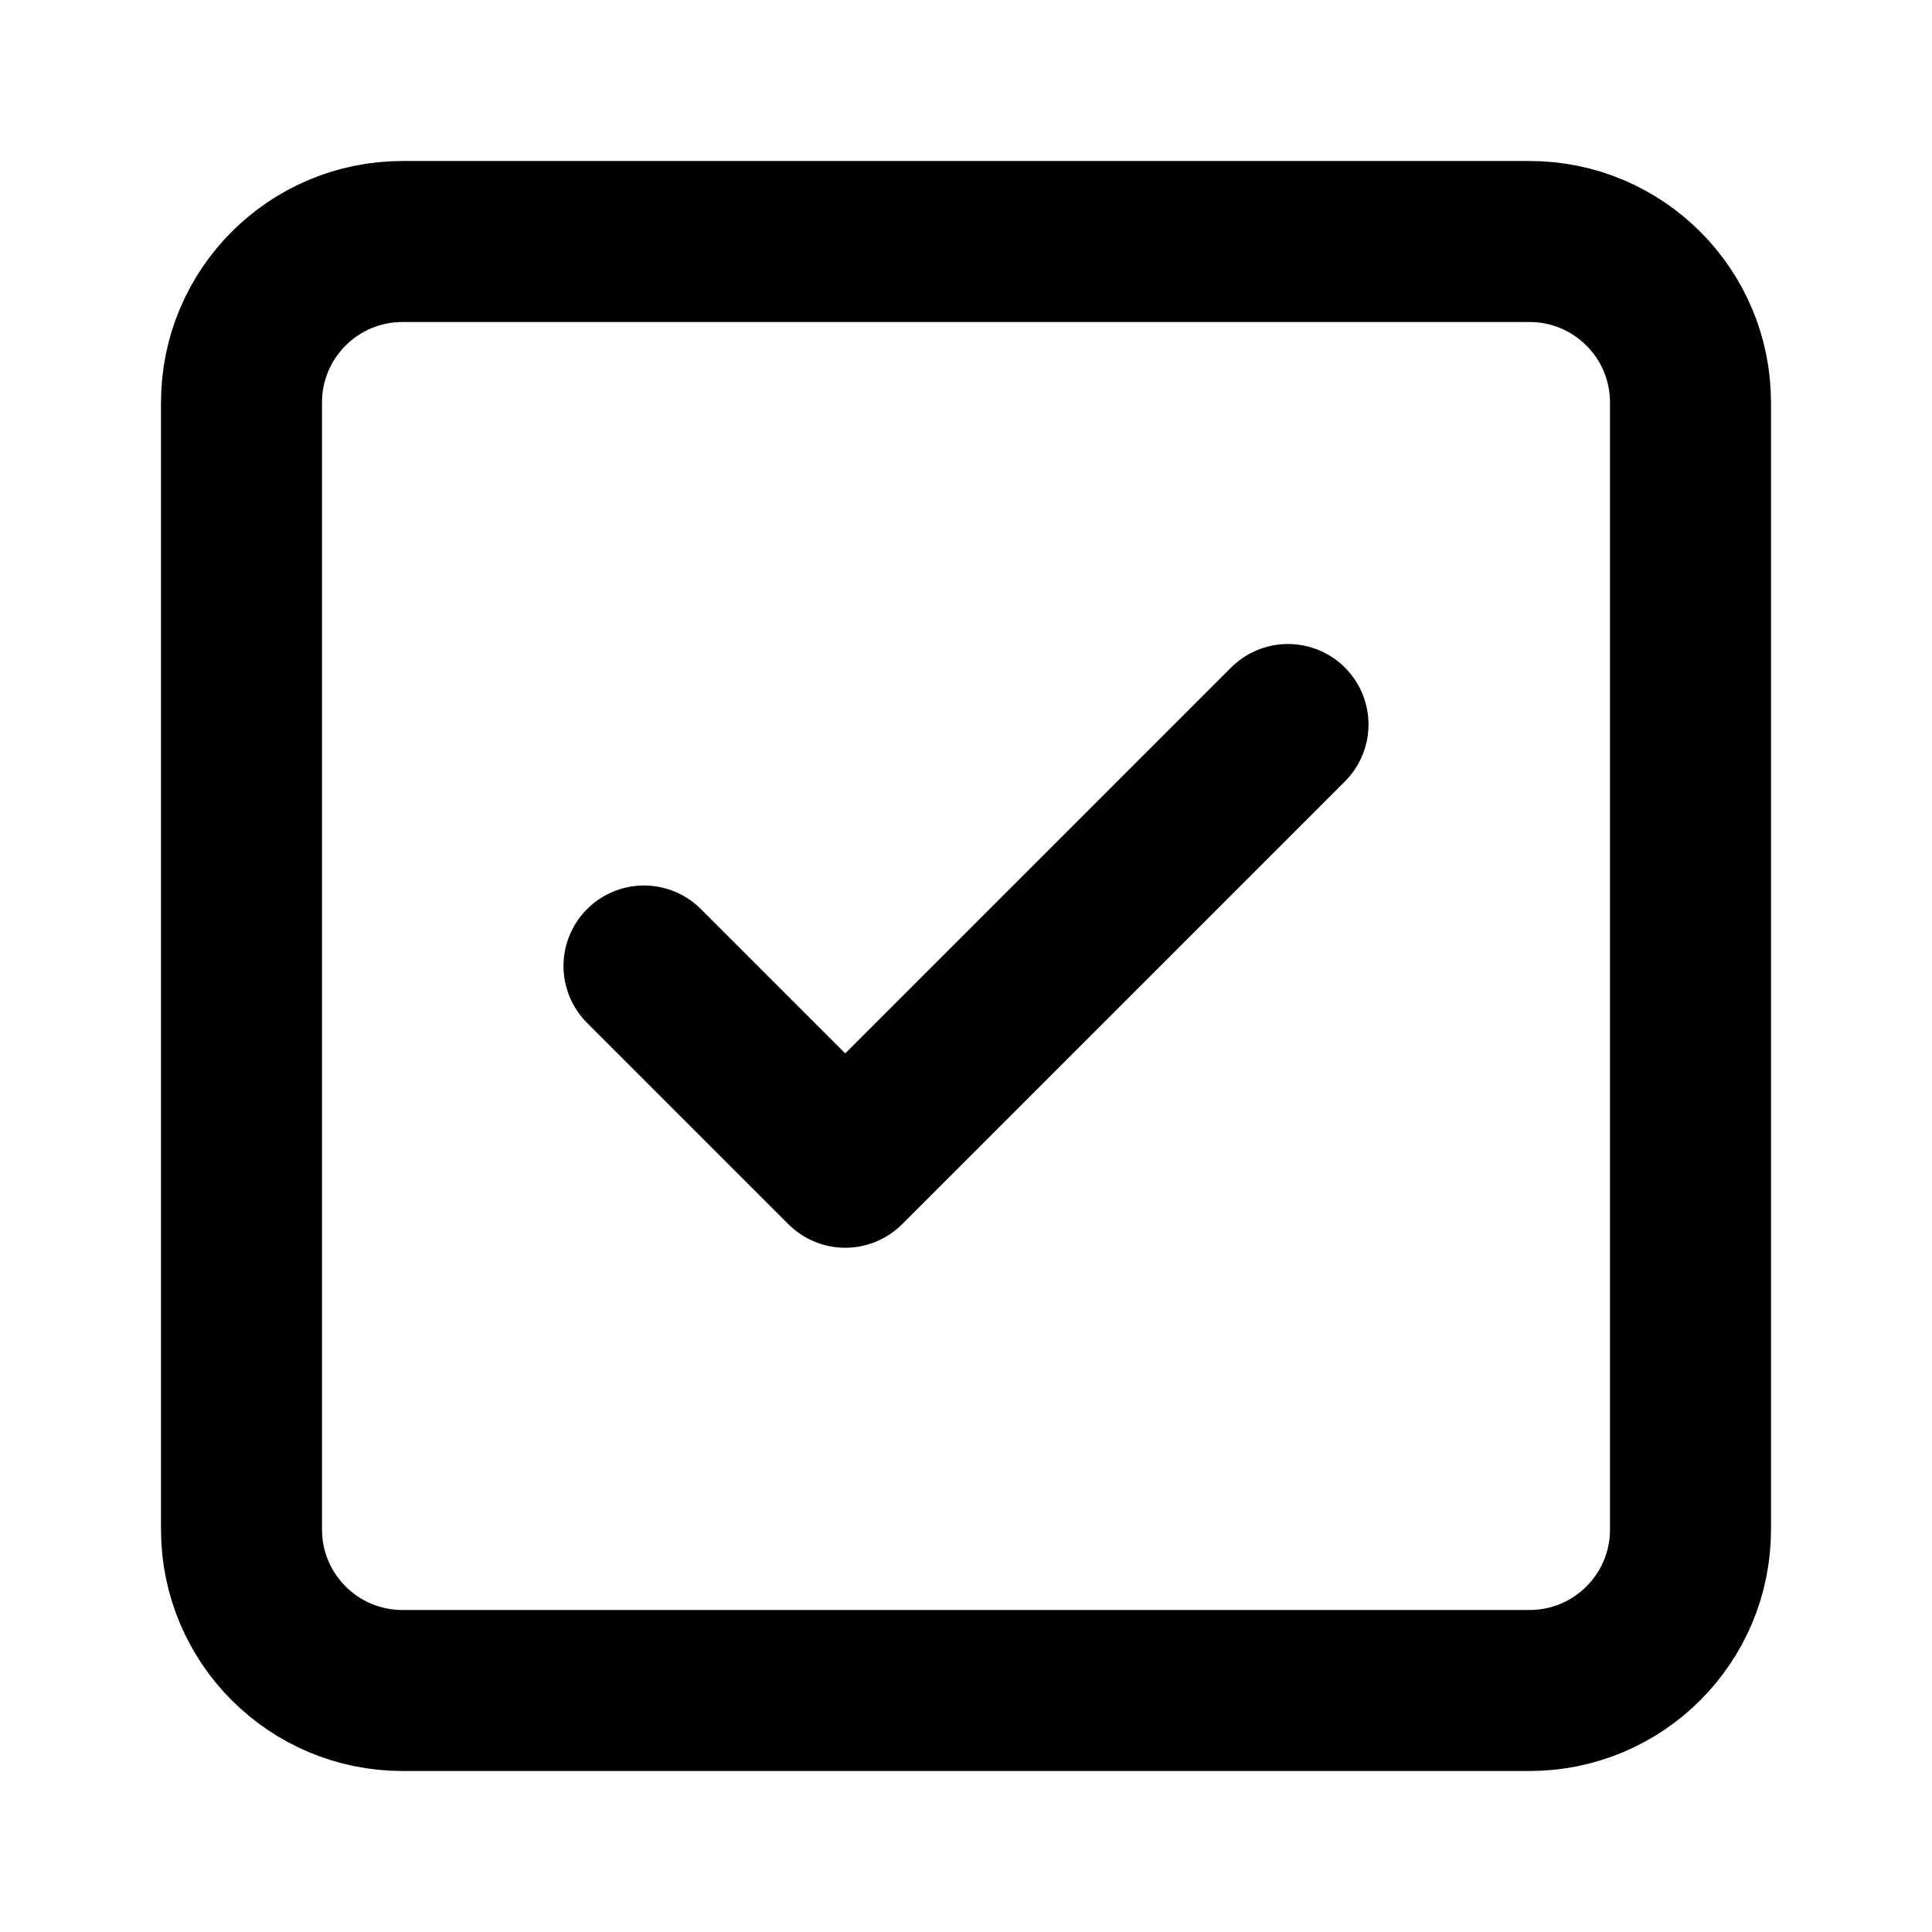
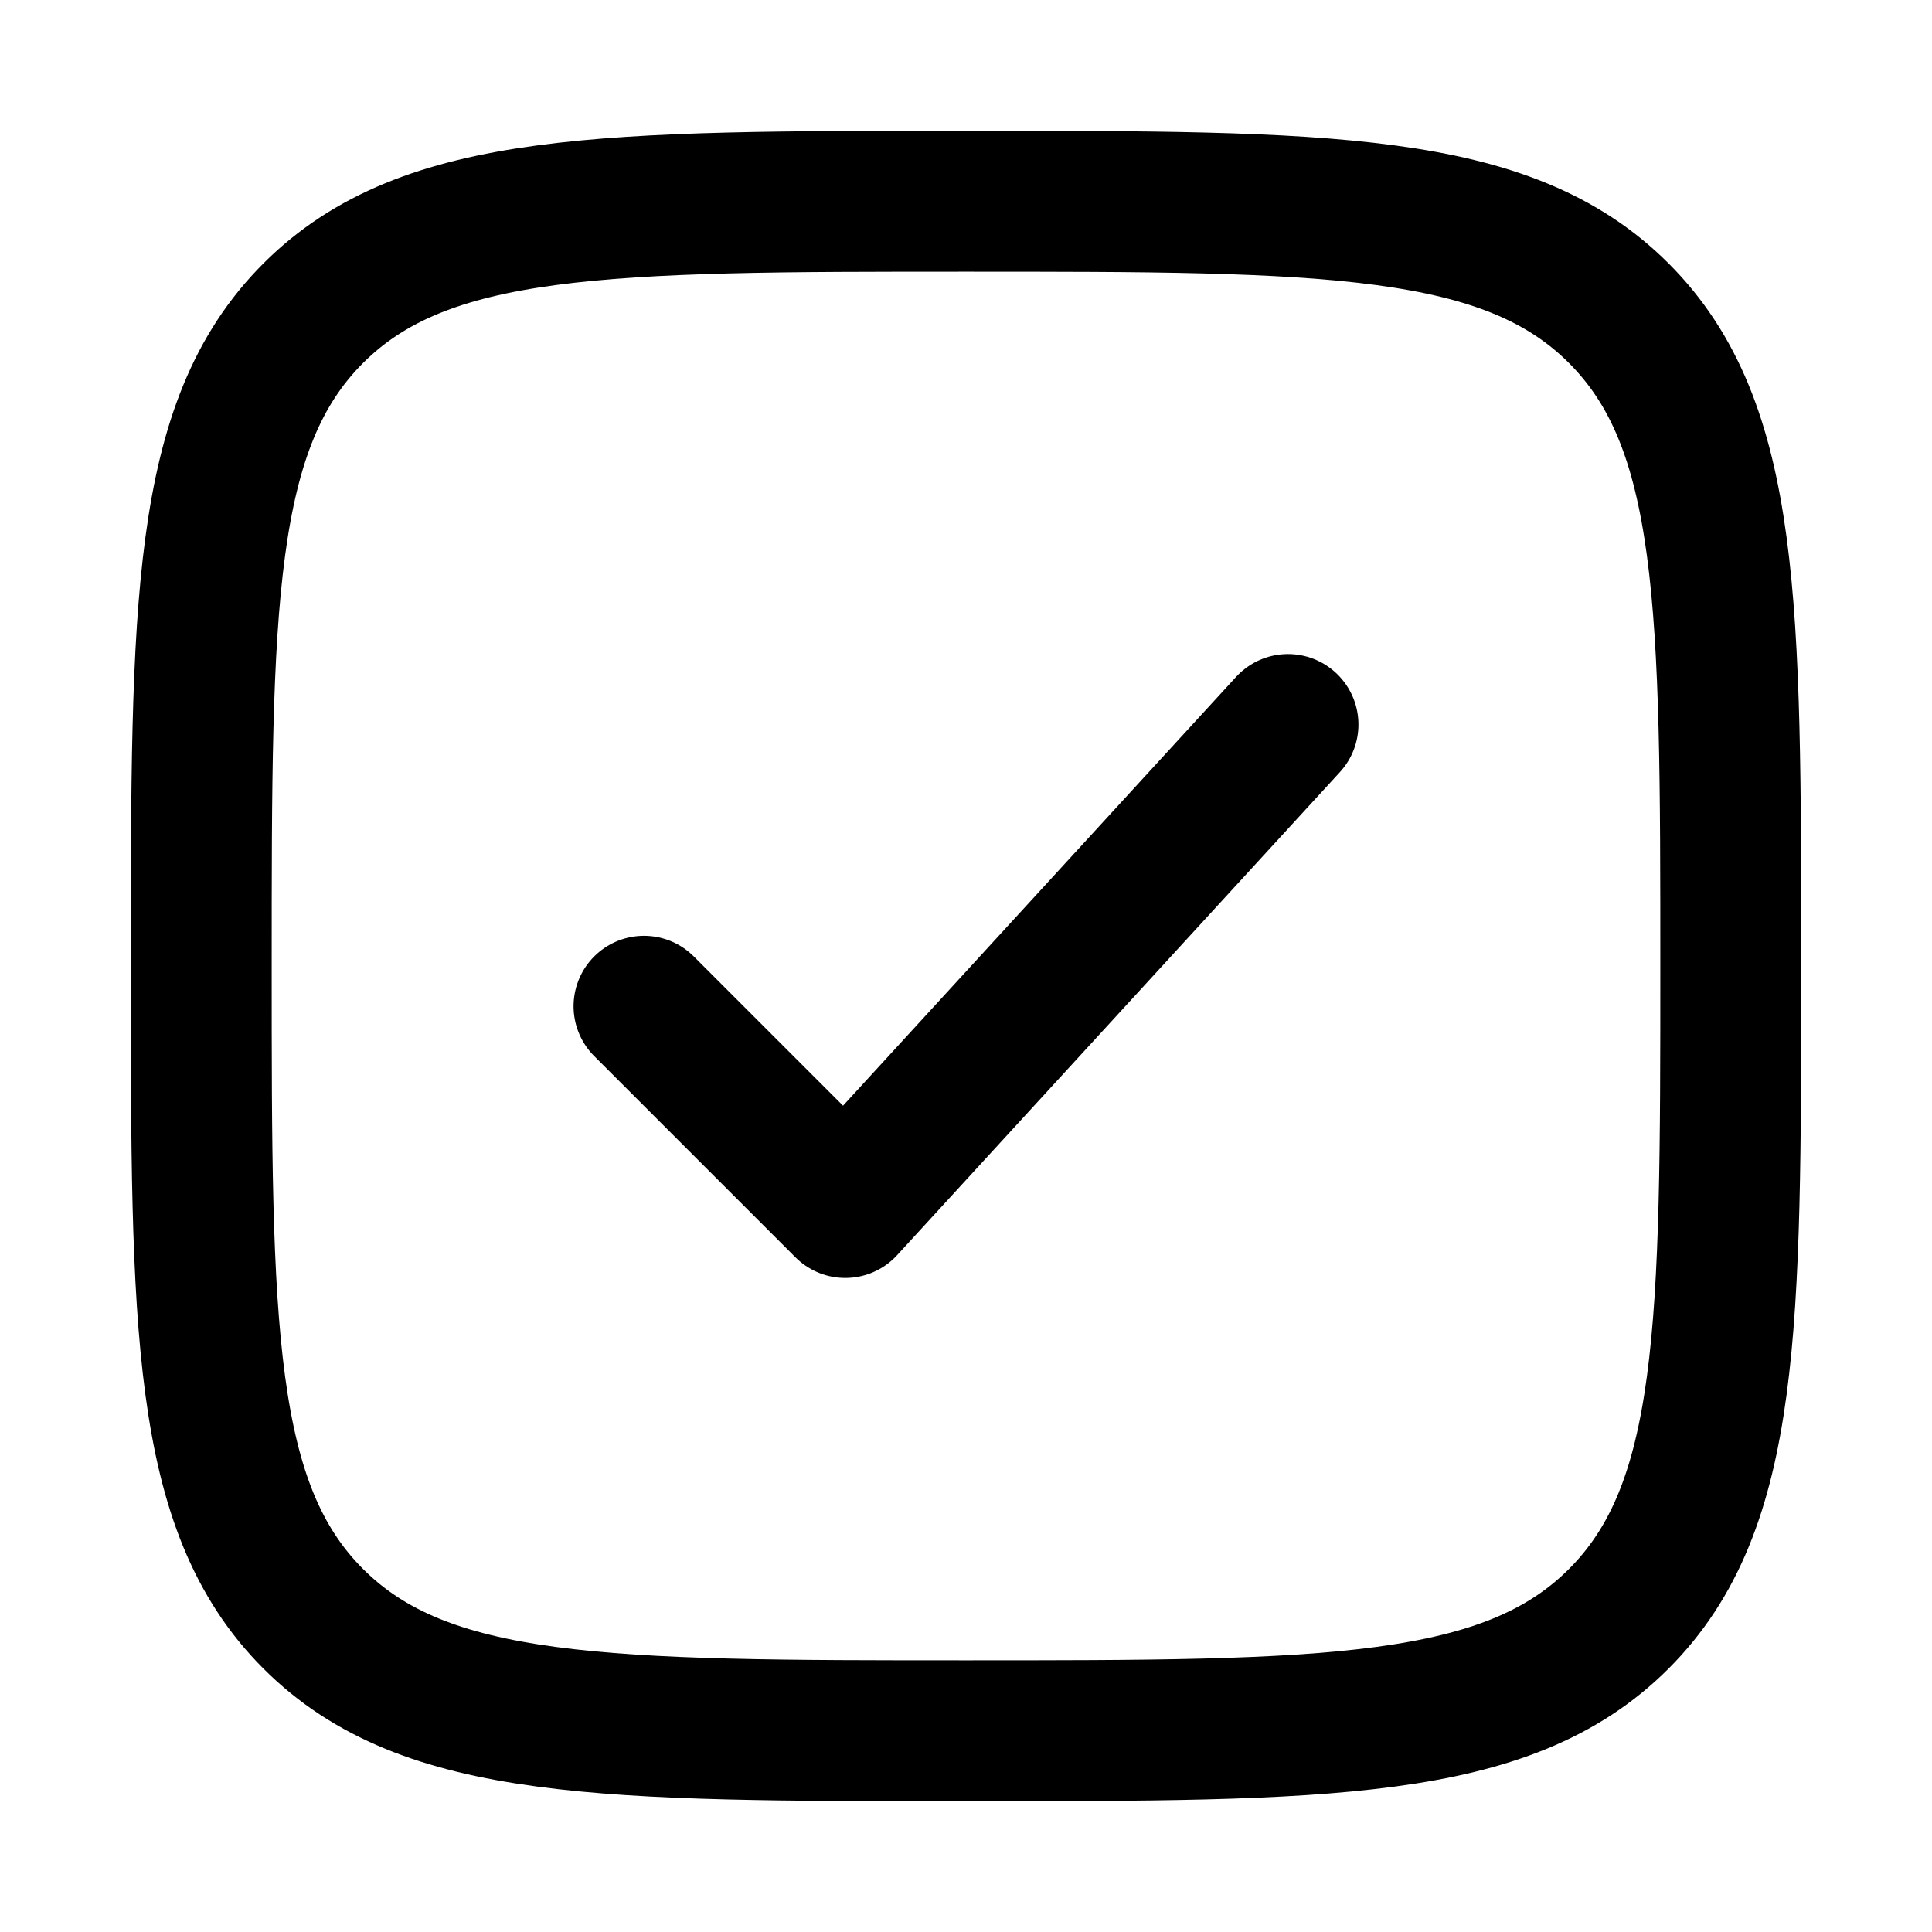
- <svg xmlns="http://www.w3.org/2000/svg" class="lucide lucide-square-check" width="24" height="24" viewBox="0 0 24 24" fill="none" stroke="currentColor" stroke-width="2" stroke-linecap="round" stroke-linejoin="round">
-   <rect width="18" height="18" x="3" y="3" rx="2" />
-   <path d="m16 9-5.5 5.5L8 12" />
+ <svg xmlns="http://www.w3.org/2000/svg" width="24" height="24" viewBox="0 0 24 24" fill="none">
+   <path d="M2.5 12C2.5 7.522 2.5 5.282 3.891 3.891C5.282 2.5 7.522 2.5 12 2.5C16.478 2.5 18.718 2.5 20.109 3.891C21.5 5.282 21.5 7.522 21.5 12C21.5 16.478 21.5 18.718 20.109 20.109C18.718 21.5 16.478 21.5 12 21.5C7.522 21.5 5.282 21.5 3.891 20.109C2.5 18.718 2.5 16.478 2.5 12Z" stroke="currentColor" stroke-width="1.75" />
+   <path d="M8 12.5L10.5 15L16 9" stroke="currentColor" stroke-linecap="round" stroke-linejoin="round" stroke-width="1.75" />
</svg>
